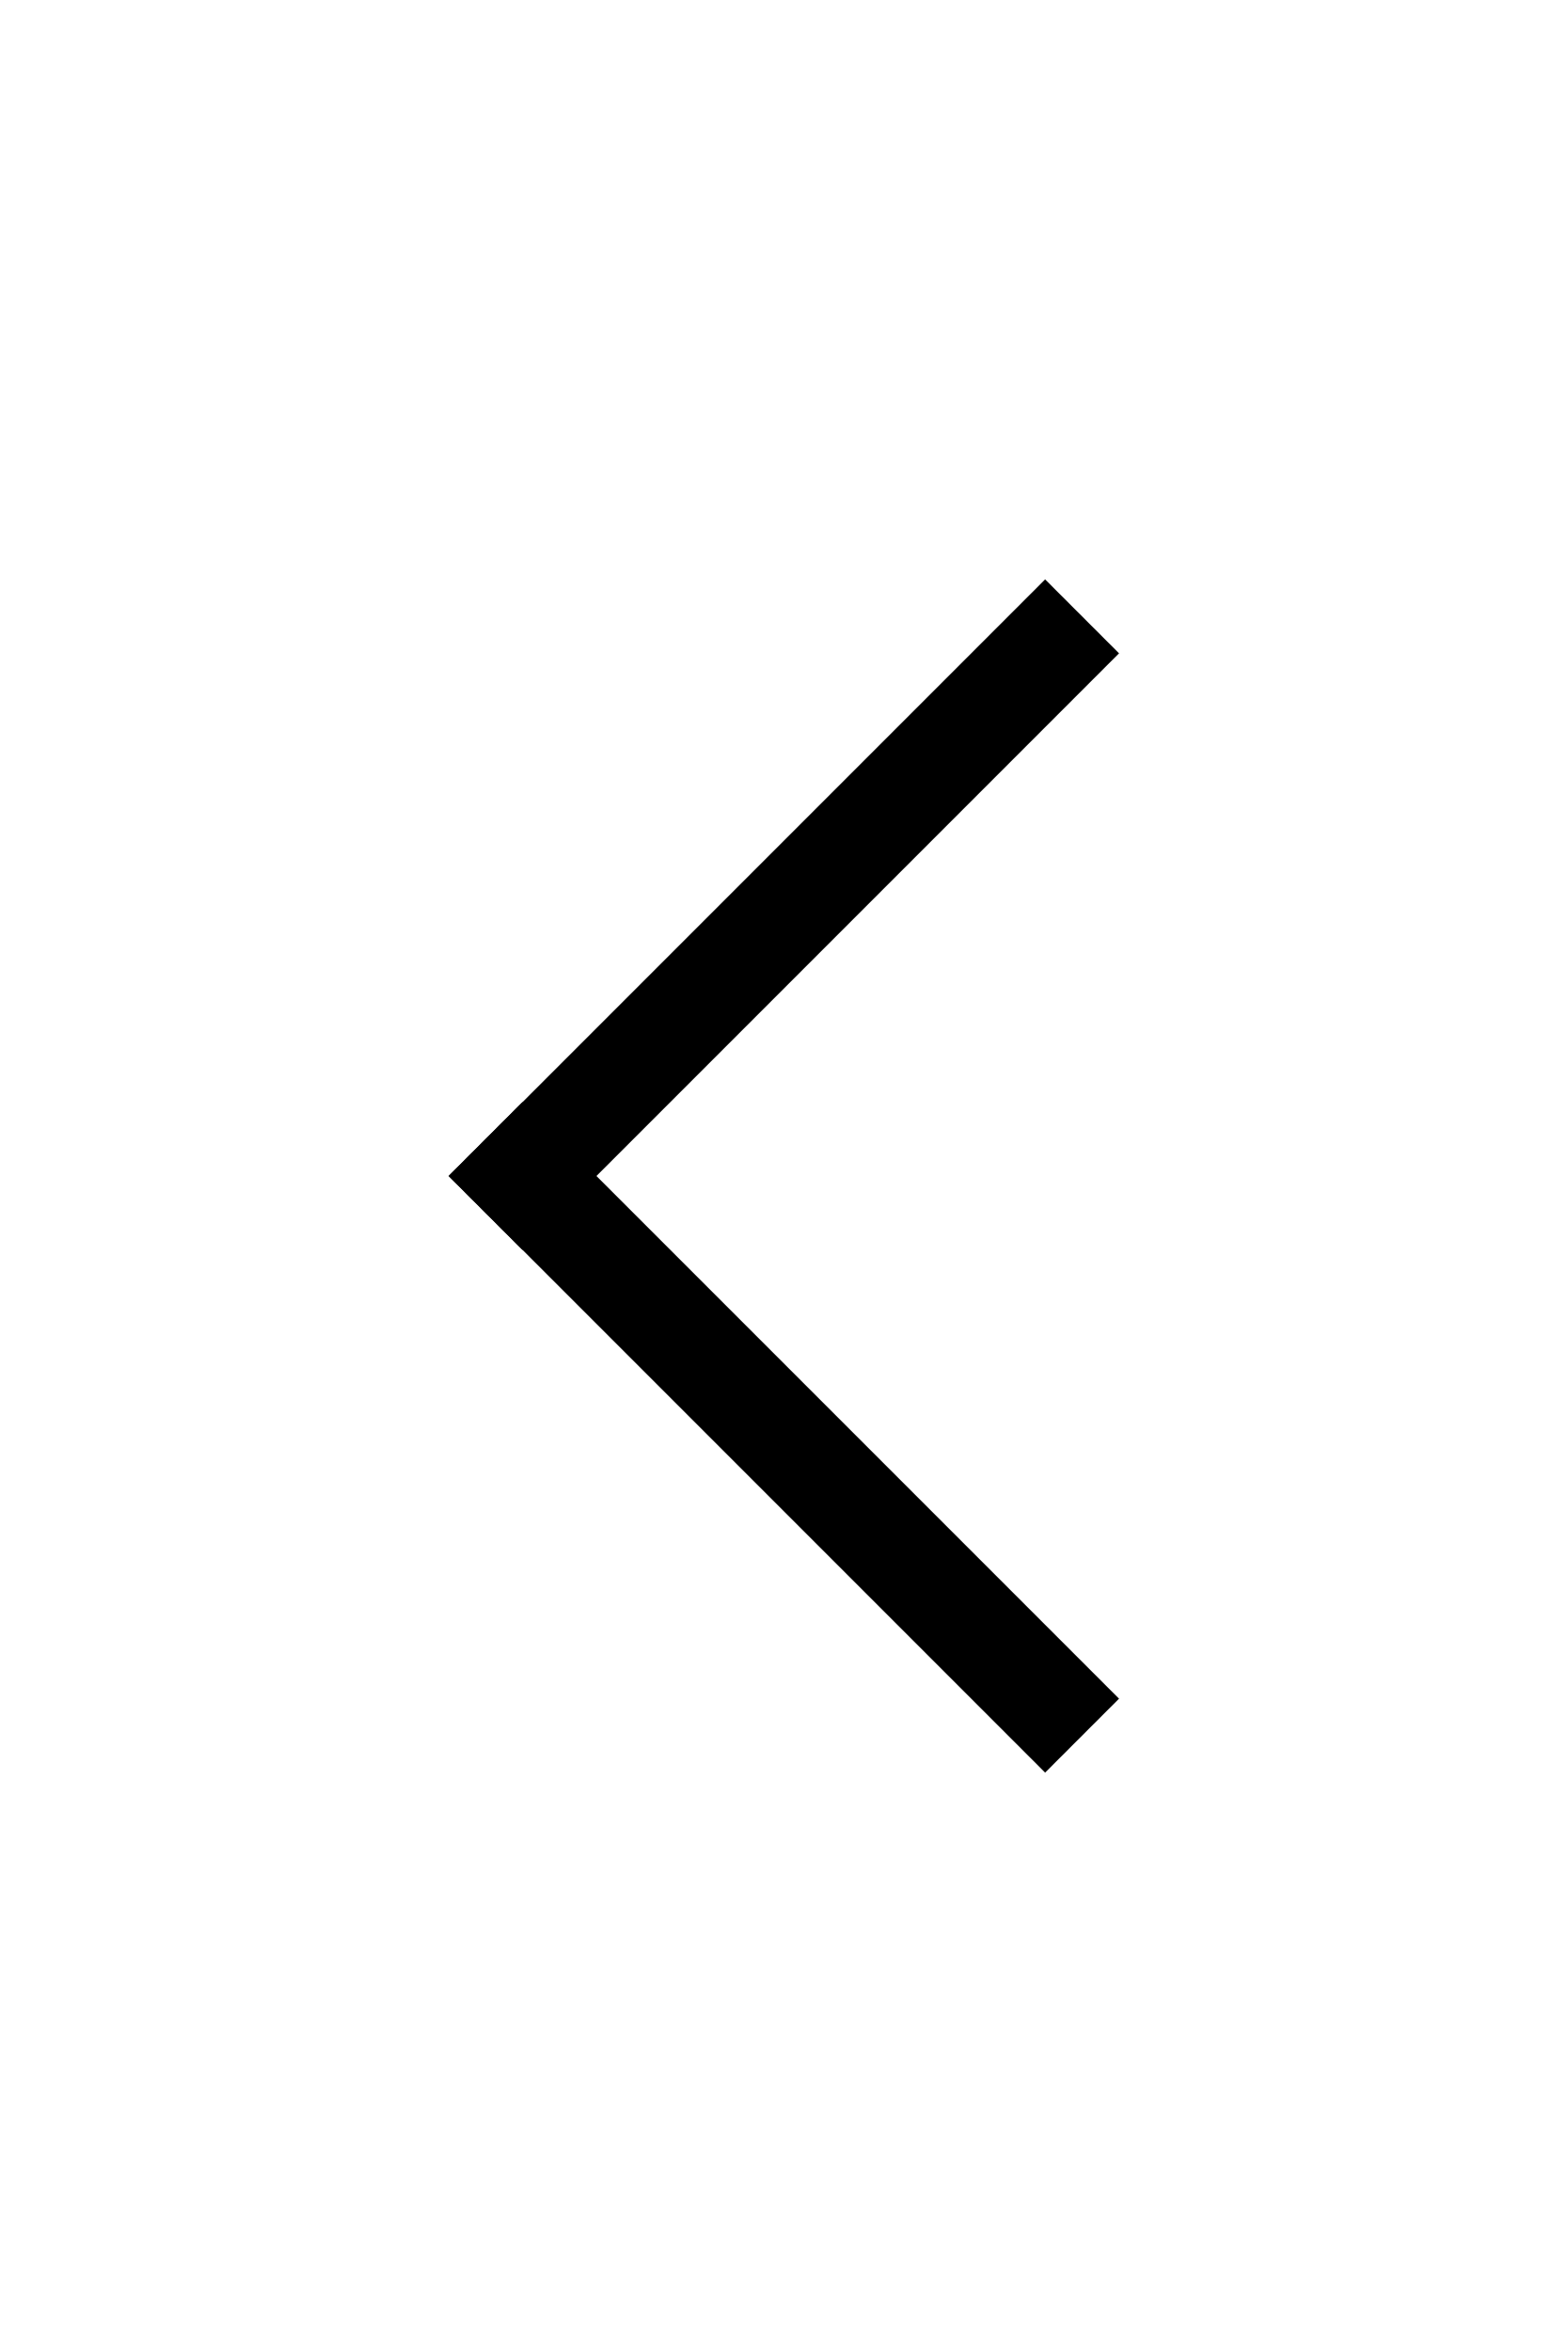
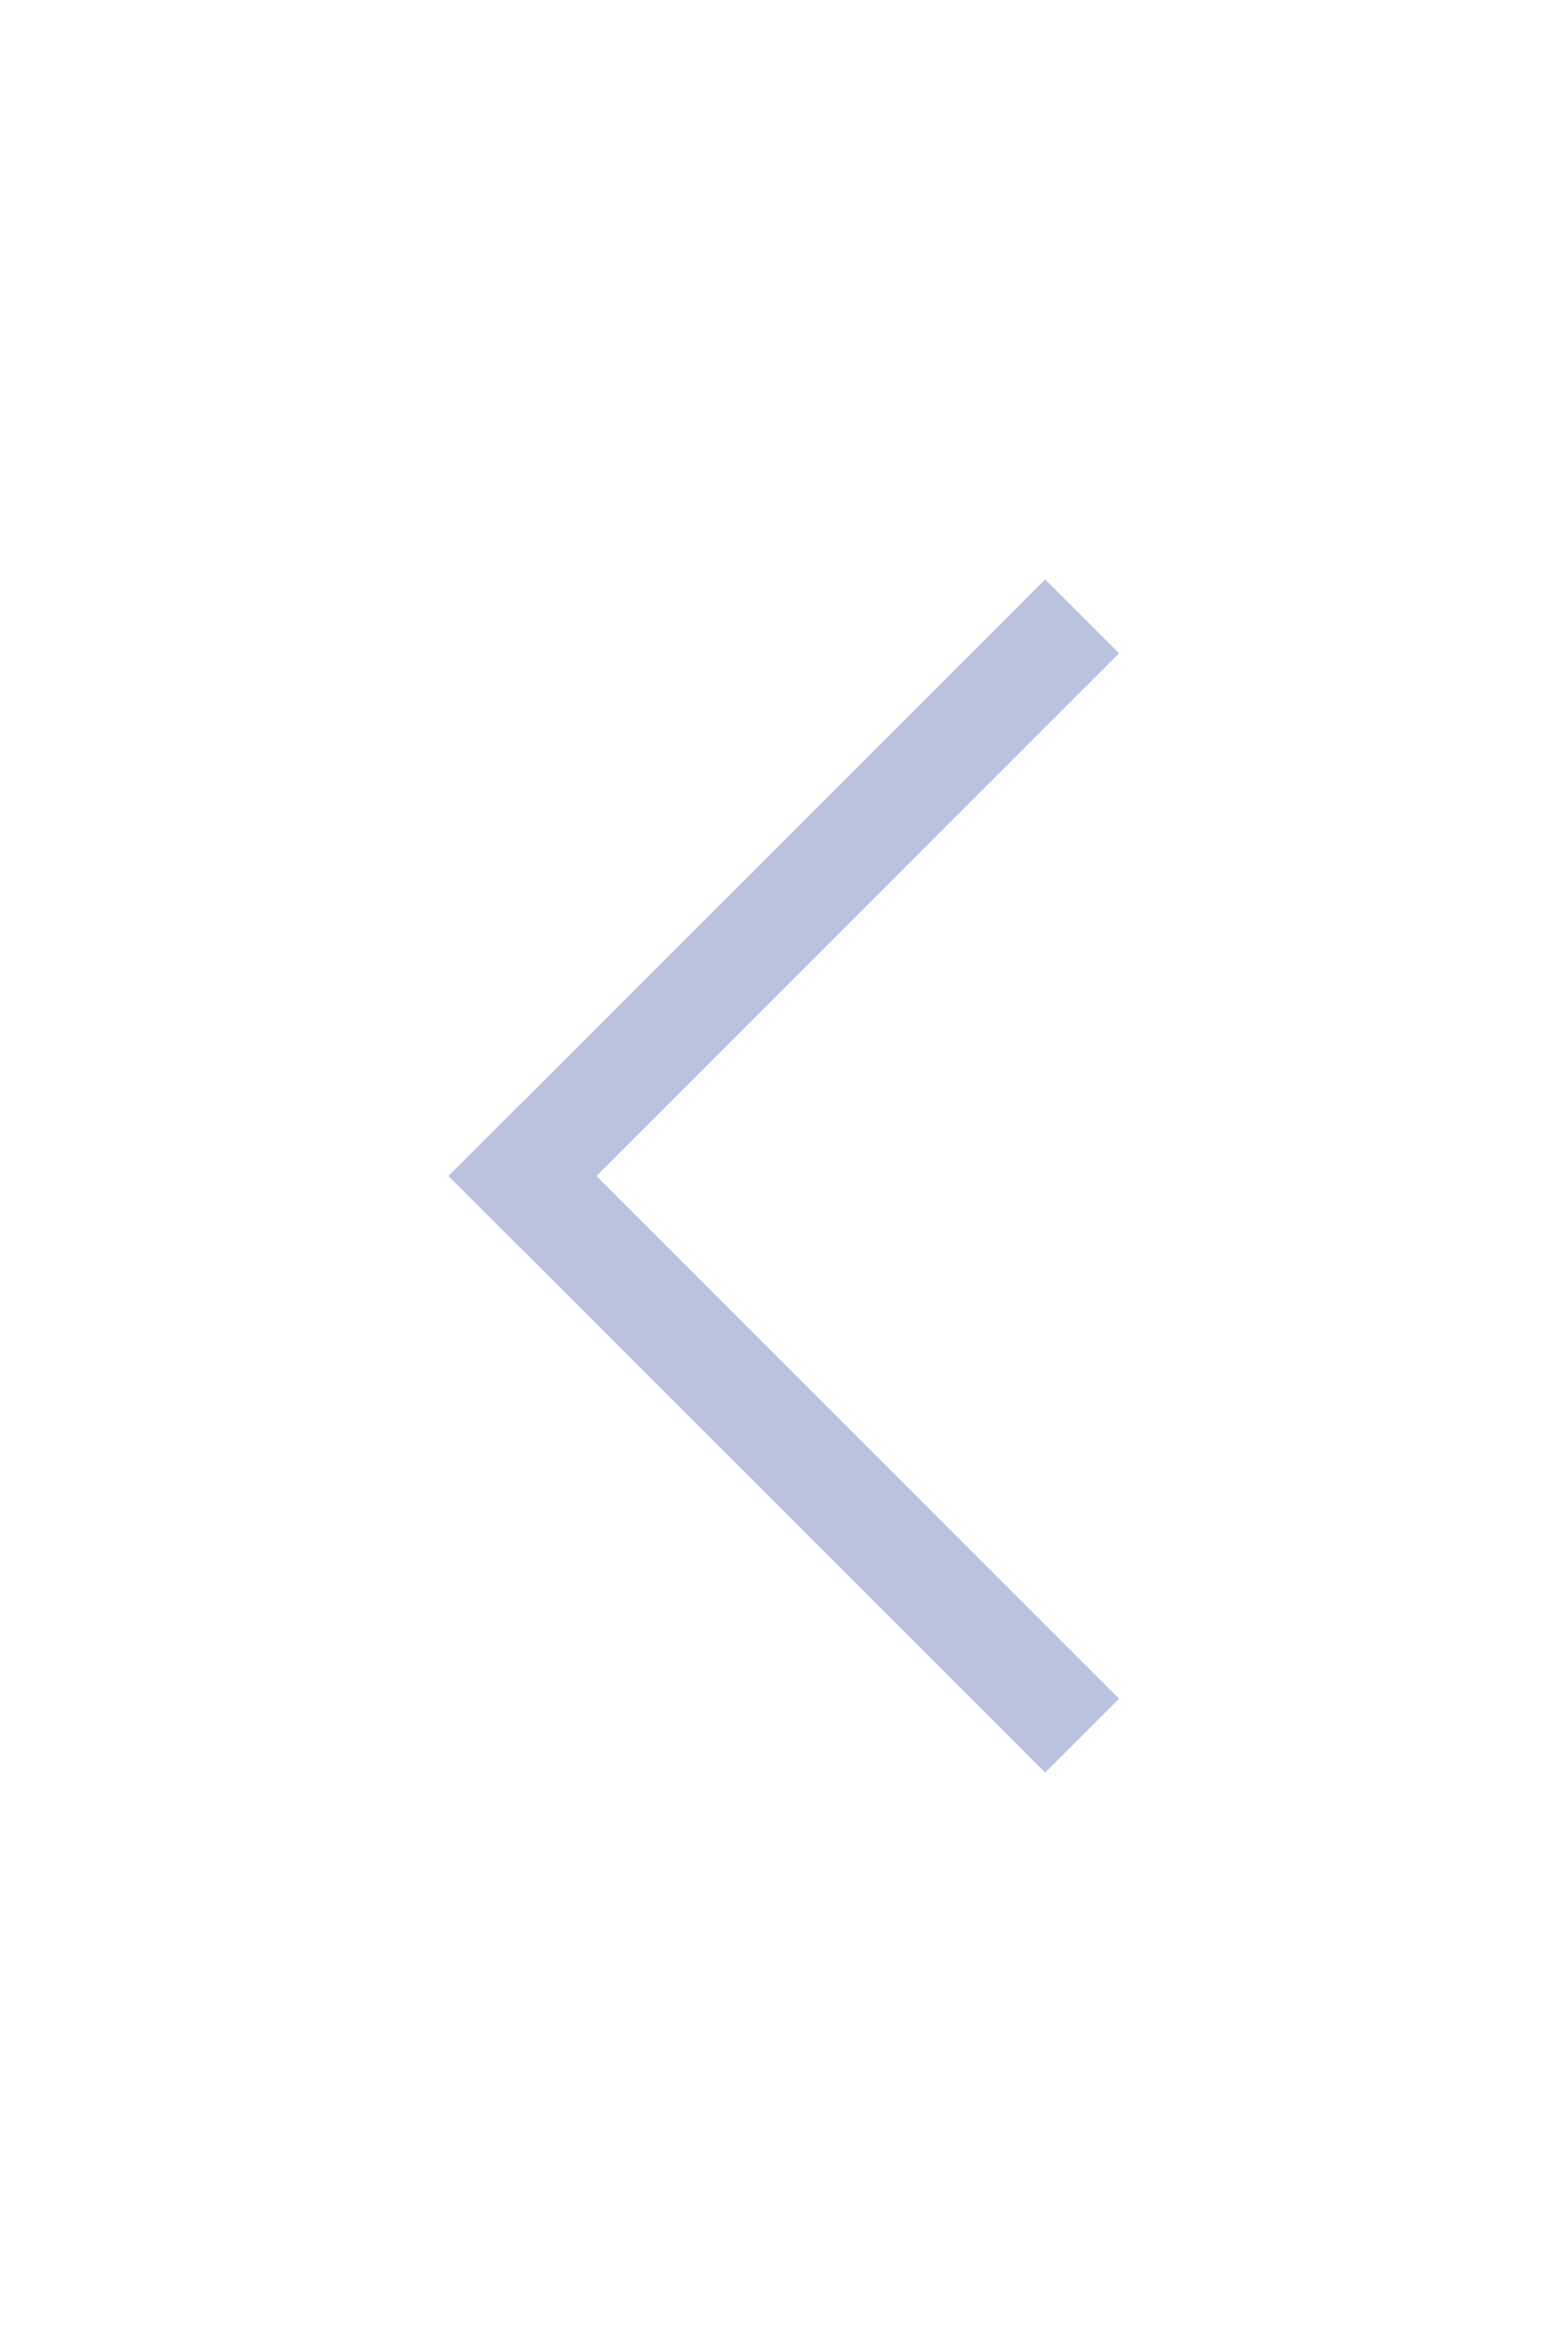
<svg xmlns="http://www.w3.org/2000/svg" width="100" height="150" viewBox="0 0 150 100">
  <defs>
    <g id="p">
      <line x1="0" y1="0" x2="0" y2="100" />
      <line x1="0" y1="0" x2="50" y2="0" />
    </g>
    <g id="t">
      <line x1="50" y1="0" x2="50" y2="100" />
      <line x1="0" y1="0" x2="50" y2="0" />
    </g>
    <g id="k">
      <line x1="0" y1="0" x2="0" y2="50" />
      <line x1="0" y1="50" x2="50" y2="100" />
    </g>
    <g id="f">
      <line x1="0" y1="0" x2="0" y2="100" />
      <line x1="0" y1="0" x2="50" y2="50" />
    </g>
    <g id="sh">
      <line x1="0" y1="0" x2="0" y2="100" />
      <line x1="0" y1="0" x2="50" y2="0" />
      <line x1="0" y1="100" x2="50" y2="100" />
    </g>
    <g id="zh">
      <line x1="0" y1="0" x2="0" y2="100" />
      <line x1="0" y1="0" x2="50" y2="50" />
      <line x1="0" y1="100" x2="50" y2="50" />
    </g>
    <g id="h">
      <line x1="0" y1="0" x2="0" y2="50" />
      <line x1="0" y1="50" x2="50" y2="50" />
      <line x1="50" y1="50" x2="50" y2="100" />
    </g>
    <g id="u">
      <line x1="50" y1="0" x2="50" y2="100" />
      <line x1="0" y1="100" x2="50" y2="100" />
      <line x1="0" y1="0" x2="0" y2="100" />
    </g>
    <g id="o">
      <line x1="0" y1="0" x2="0" y2="50" />
      <line x1="0" y1="50" x2="0" y2="100" />
      <line x1="0" y1="0" x2="50" y2="0" />
      <line x1="50" y1="50" x2="50" y2="0" />
    </g>
    <g id="a">
      <line x1="0" y1="0" x2="0" y2="50" />
      <line x1="0" y1="0" x2="50" y2="50" />
      <line x1="0" y1="50" x2="50" y2="100" />
    </g>
    <g id="kzh">
      <use href="#k" />
      <line x1="50" y1="0" x2="50" y2="100" />
    </g>
    <g id="b">
      <line x1="0" y1="0" x2="0" y2="50" />
      <line x1="0" y1="0" x2="50" y2="0" />
      <line x1="0" y1="50" x2="50" y2="100" />
    </g>
    <g id="g">
      <line x1="0" y1="50" x2="50" y2="0" />
      <line x1="0" y1="50" x2="50" y2="100" />
    </g>
  </defs>
-   <g stroke="black" stroke-width="10" stroke-linecap="square" fill="none">
+   <g stroke="#bac2de" stroke-width="10" stroke-linecap="square" fill="none">
    <use href="#g" transform="translate(50,0)" />
  </g>
</svg>
